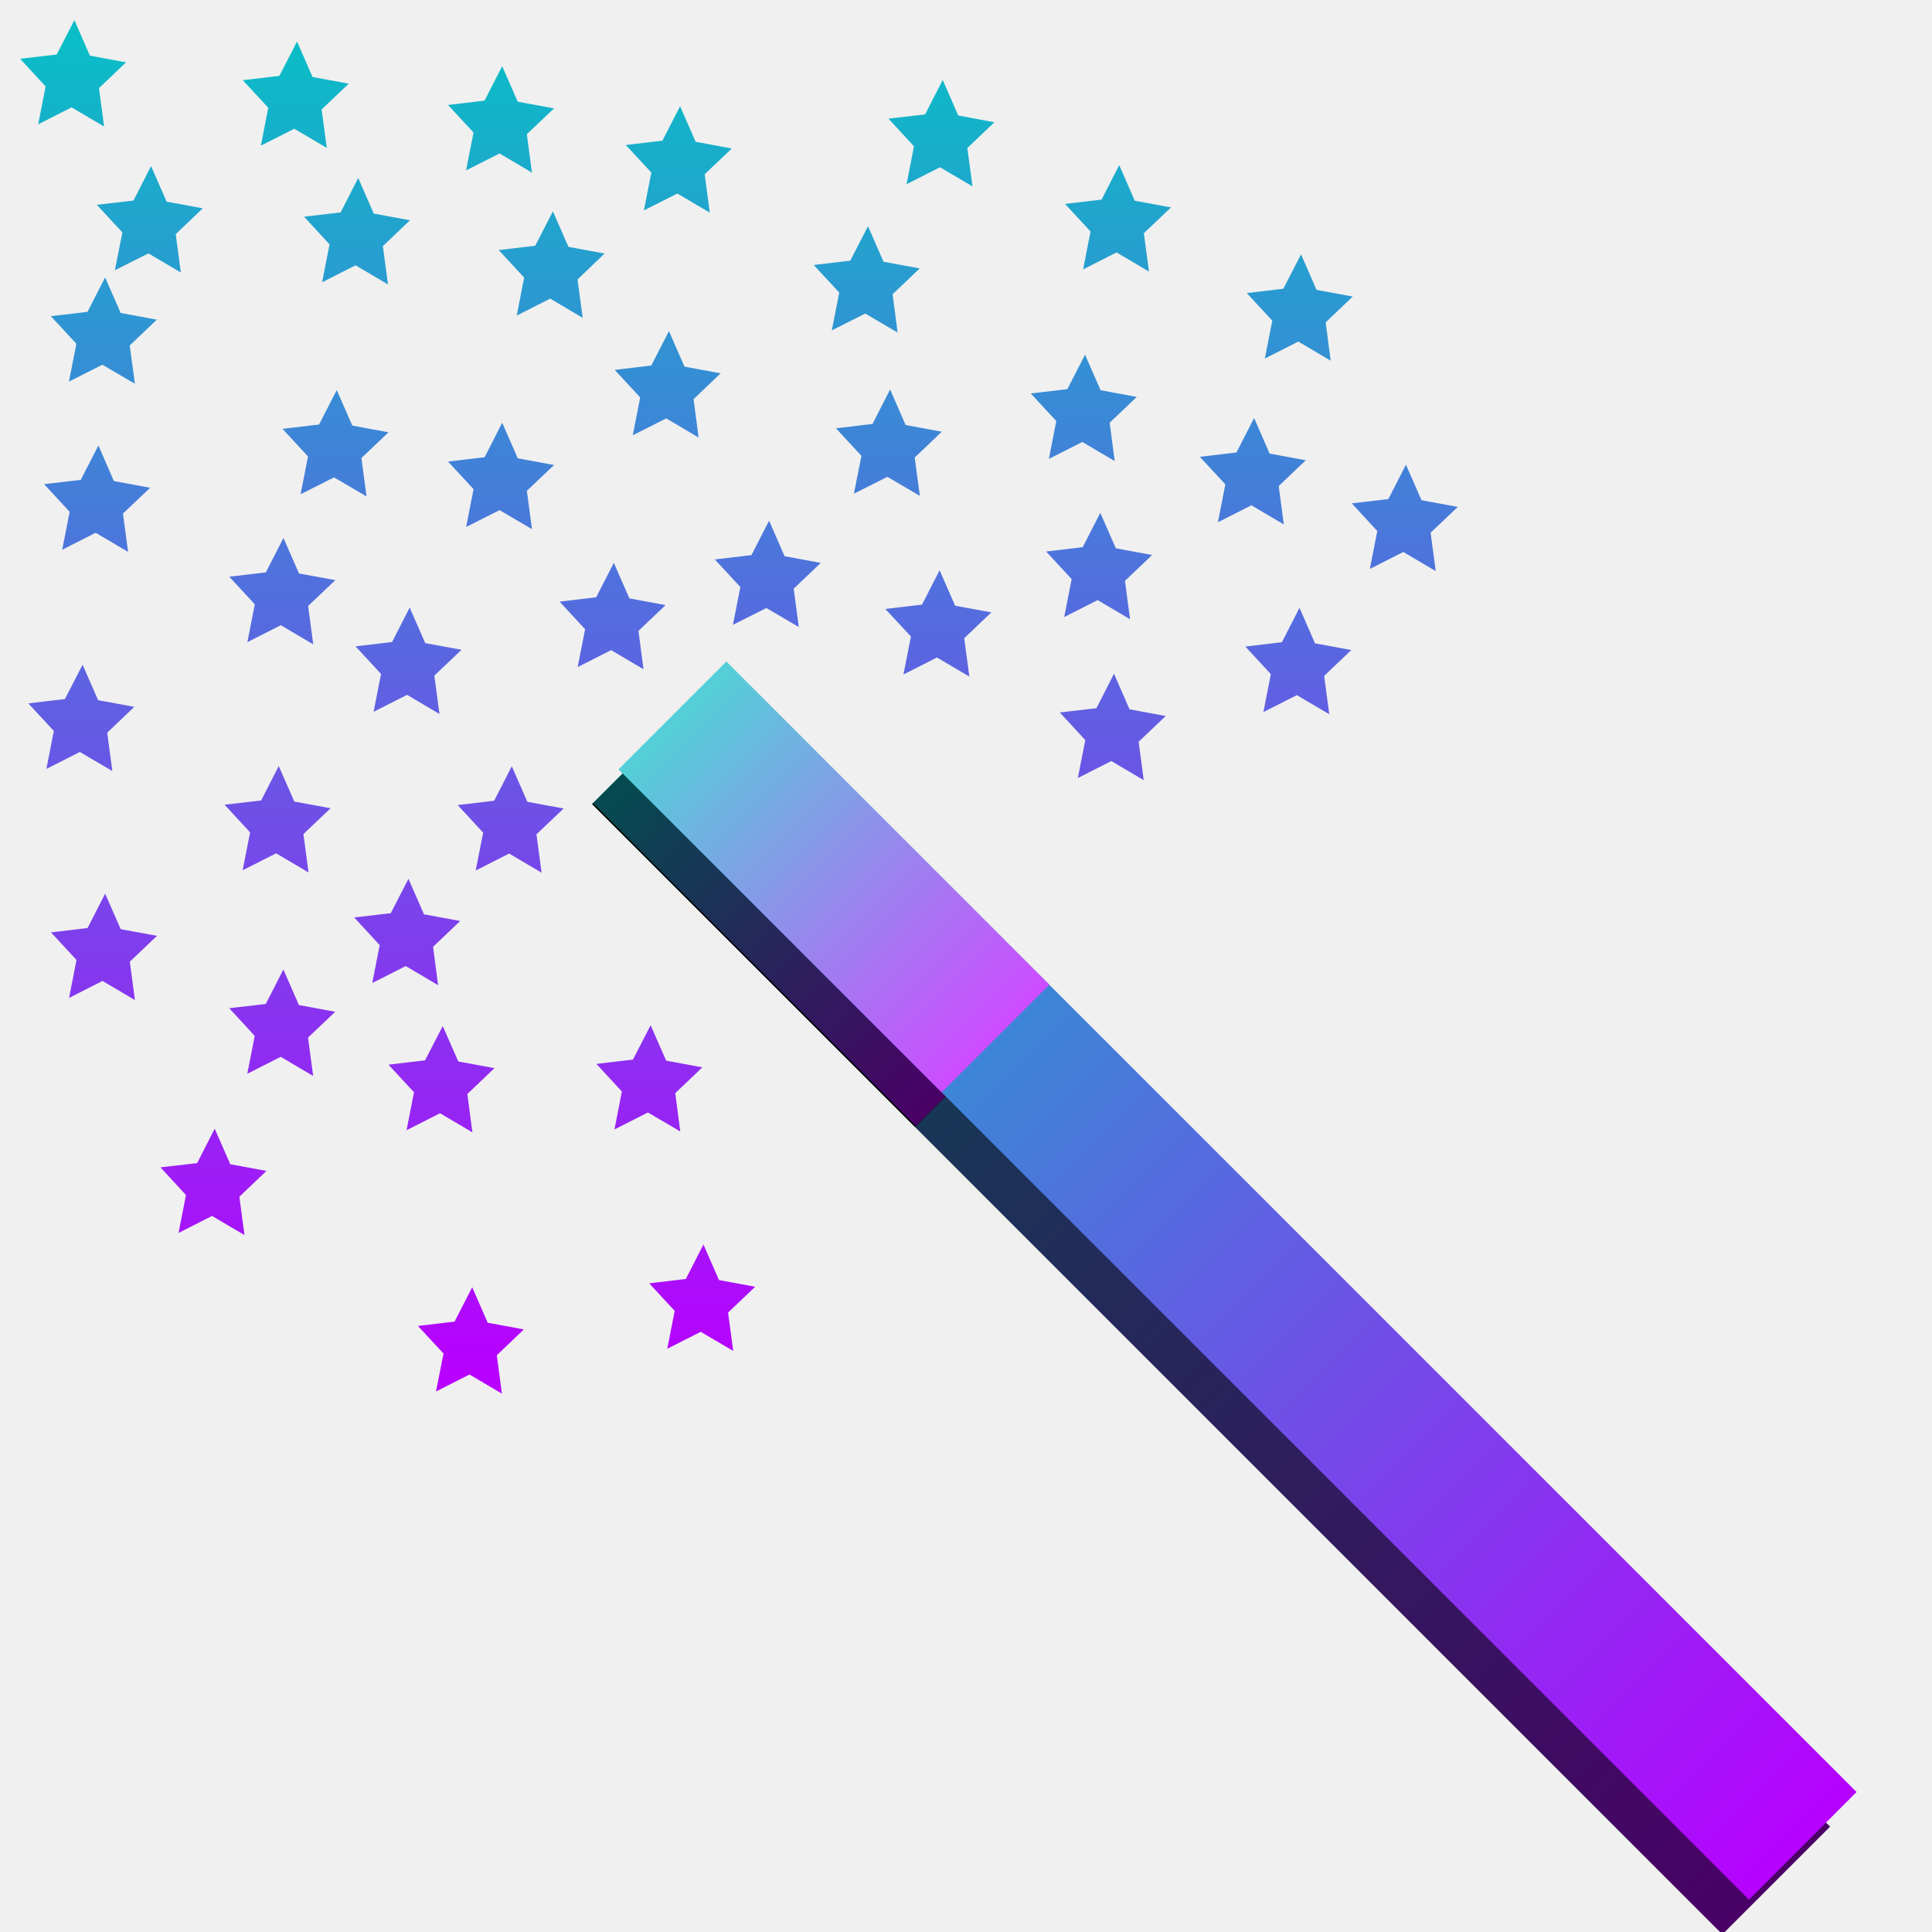
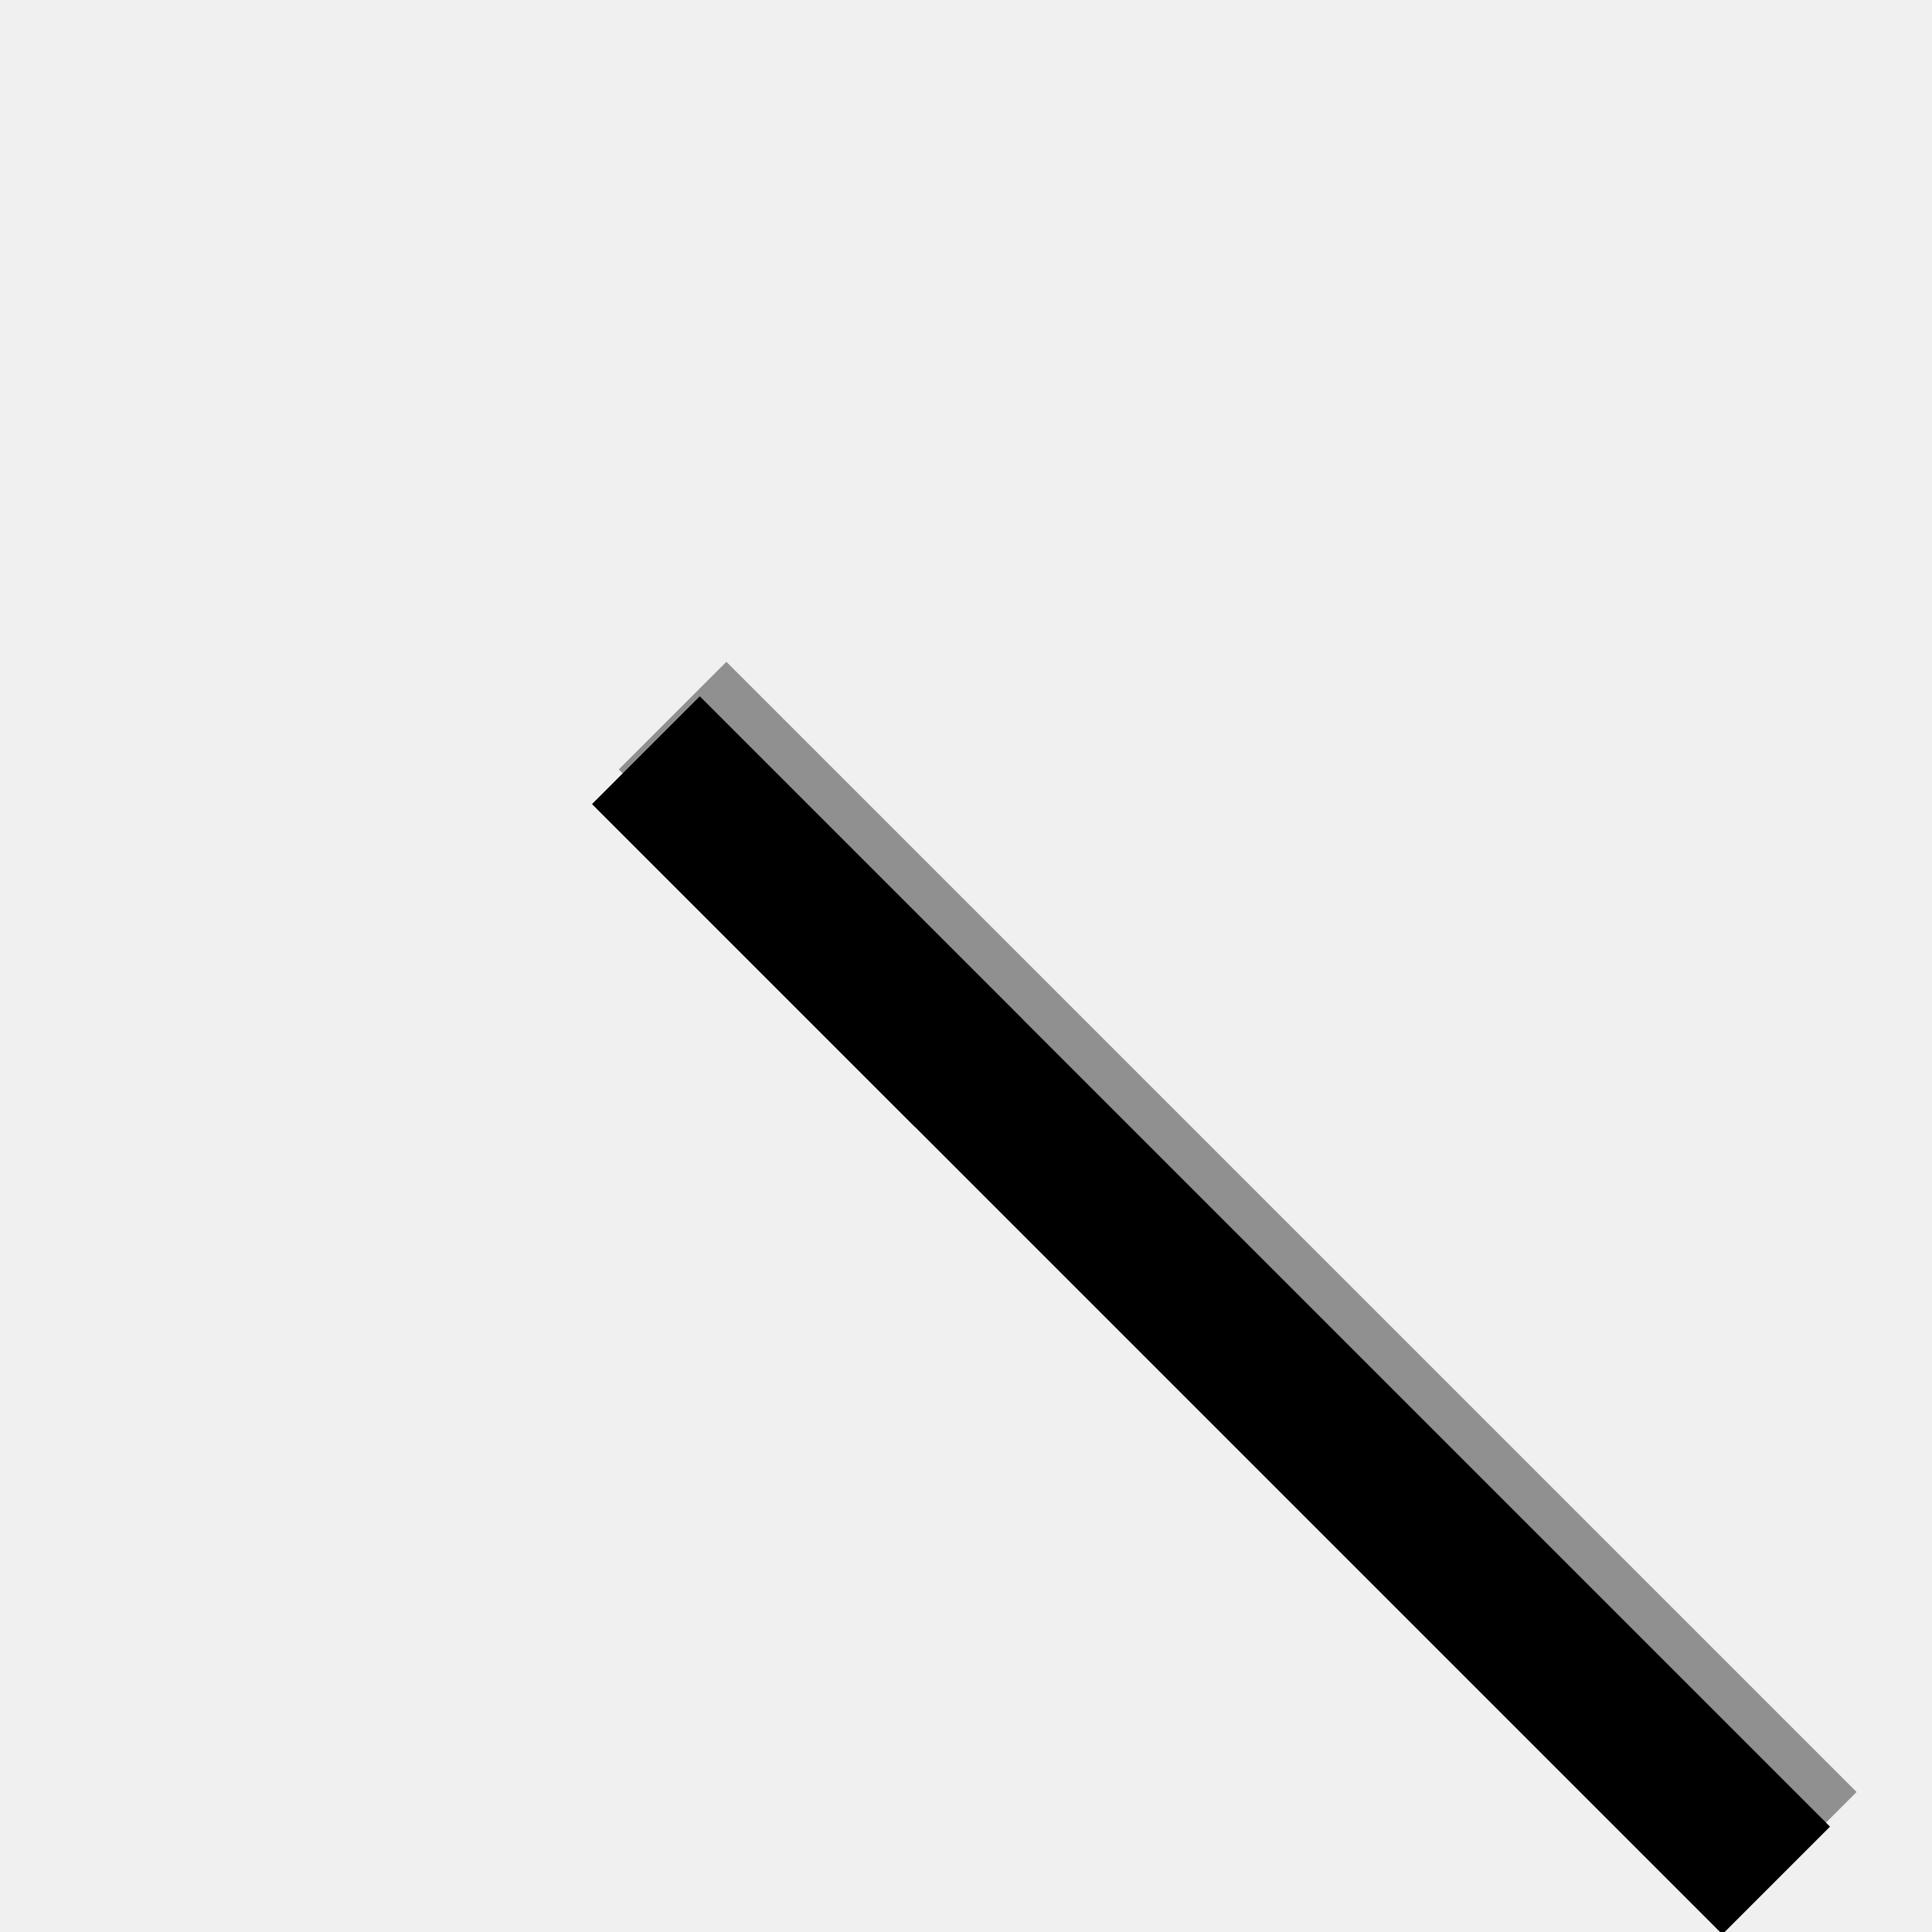
- <svg xmlns="http://www.w3.org/2000/svg" viewBox="0 0 48 48" style="display:inline;enable-background:new" version="1.0" id="svg11300" height="48" width="48">
+ <svg xmlns="http://www.w3.org/2000/svg" xmlns:xlink="http://www.w3.org/1999/xlink" viewBox="0 0 48 48" style="display:inline;enable-background:new" version="1.0" id="svg11300" height="48" width="48">
  <defs id="defs3">
    <style id="current-color-scheme" type="text/css">
      .ColorScheme-Text { color: #0abdc6; } .ColorScheme-Highlight { color:#5294e2; }
     </style>
    <linearGradient id="arrongin" x1="0%" x2="0%" y1="0%" y2="100%">
      <stop offset="0%" style="stop-color:#dd9b44; stop-opacity:1" id="stop9192" />
      <stop offset="100%" style="stop-color:#ad6c16; stop-opacity:1" id="stop9194" />
    </linearGradient>
    <linearGradient id="aurora" x1="0%" x2="0%" y1="0%" y2="100%">
      <stop offset="0%" style="stop-color:#09D4DF; stop-opacity:1" id="stop9197" />
      <stop offset="100%" style="stop-color:#9269F4; stop-opacity:1" id="stop9199" />
    </linearGradient>
    <linearGradient id="cyberneon" x1="0%" x2="0%" y1="0%" y2="100%">
      <stop offset="0" style="stop-color:#0abdc6; stop-opacity:1" id="stop9202" />
      <stop offset="1" style="stop-color:#ea00d9; stop-opacity:1" id="stop9204" />
    </linearGradient>
    <linearGradient id="fitdance" x1="0%" x2="0%" y1="0%" y2="100%">
      <stop offset="0%" style="stop-color:#1AD6AB; stop-opacity:1" id="stop9207" />
      <stop offset="100%" style="stop-color:#329DB6; stop-opacity:1" id="stop9209" />
    </linearGradient>
-     <linearGradient id="oomox" x1="0%" x2="0%" y1="0%" y2="100%">
+     <linearGradient id="oomox" x1="0%" x2="0%" y1="0%" y2="100%" xlink:href="#linearGradient1658">
      <stop offset="0%" style="stop-color:#0abdc6; stop-opacity:1" id="stop9212" />
      <stop offset="100%" style="stop-color:#b800ff; stop-opacity:1" id="stop9214" />
    </linearGradient>
    <linearGradient id="rainblue" x1="0%" x2="0%" y1="0%" y2="100%">
      <stop offset="0%" style="stop-color:#00F260; stop-opacity:1" id="stop9217" />
      <stop offset="100%" style="stop-color:#0575E6; stop-opacity:1" id="stop9219" />
    </linearGradient>
    <linearGradient id="sunrise" x1="0%" x2="0%" y1="0%" y2="100%">
      <stop offset="0%" style="stop-color: #FF8501; stop-opacity:1" id="stop9222" />
      <stop offset="100%" style="stop-color: #FFCB01; stop-opacity:1" id="stop9224" />
    </linearGradient>
    <linearGradient id="telinkrin" x1="0%" x2="0%" y1="0%" y2="100%">
      <stop offset="0%" style="stop-color: #b2ced6; stop-opacity:1" id="stop9227" />
      <stop offset="100%" style="stop-color: #6da5b7; stop-opacity:1" id="stop9229" />
    </linearGradient>
    <linearGradient id="60spsycho" x1="0%" x2="0%" y1="0%" y2="100%">
      <stop offset="0%" style="stop-color: #df5940; stop-opacity:1" id="stop9232" />
      <stop offset="25%" style="stop-color: #d8d15f; stop-opacity:1" id="stop9234" />
      <stop offset="50%" style="stop-color: #e9882a; stop-opacity:1" id="stop9236" />
      <stop offset="100%" style="stop-color: #279362; stop-opacity:1" id="stop9238" />
    </linearGradient>
    <linearGradient id="90ssummer" x1="0%" x2="0%" y1="0%" y2="100%">
      <stop offset="0%" style="stop-color: #f618c7; stop-opacity:1" id="stop9241" />
      <stop offset="20%" style="stop-color: #94ffab; stop-opacity:1" id="stop9243" />
      <stop offset="50%" style="stop-color: #fbfd54; stop-opacity:1" id="stop9245" />
      <stop offset="100%" style="stop-color: #0f83ae; stop-opacity:1" id="stop9247" />
    </linearGradient>
  </defs>
  <g id="g872" transform="matrix(0.4727441,0,0,0.4727441,-61.90843,-5.05481)" style="display:inline">
    <g id="g872-7" transform="translate(-1.39697,1.821315)">
      <rect transform="rotate(-45)" ry="0" rx="2.852" y="151.747" x="79.439" height="84" width="8" id="rect853-5" style="display:inline;opacity:1;fill:#000000;fill-opacity:1;stroke:none;stroke-width:1;stroke-linecap:butt;stroke-linejoin:miter;stroke-miterlimit:4;stroke-dasharray:none;stroke-dashoffset:0;stroke-opacity:1;paint-order:normal" />
      <rect transform="rotate(-45)" ry="0" rx="2.852" y="151.748" x="79.439" height="84" width="8" id="rect853-5-6" class="ColorScheme-Text" style="display:inline;opacity:0.4;fill:url(#oomox);fill-opacity:1;stroke:none;stroke-width:1;stroke-linecap:butt;stroke-linejoin:miter;stroke-miterlimit:4;stroke-dasharray:none;stroke-dashoffset:0;stroke-opacity:1;paint-order:normal;enable-background:new" />
      <rect transform="rotate(-45)" ry="0" rx="0" y="151.747" x="79.439" height="24" width="8" id="rect853-3-9" style="display:inline;opacity:1;fill:#000000;fill-opacity:1;stroke:none;stroke-width:0.535;stroke-linecap:butt;stroke-linejoin:miter;stroke-miterlimit:4;stroke-dasharray:none;stroke-dashoffset:0;stroke-opacity:1;paint-order:normal;enable-background:new" />
      <rect transform="rotate(-45)" ry="0" rx="0" y="151.736" x="79.504" height="24" width="8" id="rect853-3-9-0" class="ColorScheme-Text" style="display:inline;opacity:0.4;fill:url(#oomox);fill-opacity:1;stroke:none;stroke-width:0.535;stroke-linecap:butt;stroke-linejoin:miter;stroke-miterlimit:4;stroke-dasharray:none;stroke-dashoffset:0;stroke-opacity:1;paint-order:normal;enable-background:new" />
    </g>
-     <path id="path635" class="ColorScheme-Text" style="display:inline;enable-background:new;fill:url(#oomox);fill-opacity:1;stroke:url(#oomox);stroke-width:0.355;stroke-linecap:butt;stroke-miterlimit:4;stroke-dasharray:none;stroke-opacity:1" d="M 1.835,0.914 1.523,1.521 0.867,1.596 1.325,2.093 1.193,2.766 1.786,2.465 2.362,2.805 2.271,2.124 2.758,1.66 2.108,1.54 Z M 7.367,1.445 7.056,2.05 6.399,2.128 6.856,2.622 6.725,3.297 7.318,2.997 7.894,3.336 7.803,2.653 8.29,2.19 7.64,2.07 Z m 5.097,0.613 -0.31,0.607 -0.656,0.078 0.458,0.495 -0.132,0.673 0.594,-0.301 0.574,0.339 -0.091,-0.681 0.489,-0.464 -0.652,-0.12 z m 10.945,0.343 -0.31,0.607 -0.658,0.076 0.458,0.497 -0.132,0.673 0.594,-0.301 0.576,0.339 L 23.845,3.611 24.332,3.148 23.682,3.026 Z M 16.884,3.053 16.572,3.66 15.916,3.738 16.374,4.232 16.242,4.905 16.835,4.606 17.41,4.944 17.32,4.263 17.807,3.8 17.157,3.679 Z M 27.794,4.517 27.484,5.124 26.828,5.202 27.286,5.697 27.154,6.37 27.748,6.069 28.322,6.408 28.23,5.728 28.719,5.264 28.068,5.144 Z M 3.741,4.541 3.431,5.148 2.774,5.225 3.233,5.72 3.099,6.393 3.695,6.094 4.269,6.432 4.178,5.751 4.665,5.287 4.015,5.167 Z M 8.887,4.837 8.577,5.444 7.921,5.52 8.379,6.017 8.247,6.69 8.841,6.389 9.415,6.728 9.324,6.048 9.812,5.584 9.161,5.464 Z M 13.724,5.665 13.412,6.271 12.757,6.348 13.214,6.843 13.082,7.518 13.676,7.217 14.252,7.557 14.161,6.876 14.648,6.41 13.998,6.29 Z m 7.828,0.369 -0.312,0.607 -0.656,0.078 0.458,0.495 -0.132,0.673 0.594,-0.299 0.574,0.337 -0.089,-0.681 0.487,-0.464 -0.65,-0.12 z m 10.759,0.698 -0.312,0.607 -0.656,0.078 0.458,0.495 -0.132,0.673 0.594,-0.301 0.574,0.339 L 32.748,7.943 33.235,7.479 32.585,7.359 Z M 2.599,7.306 2.289,7.913 1.631,7.991 2.089,8.486 1.957,9.159 2.551,8.86 3.127,9.197 3.035,8.517 3.522,8.053 2.873,7.933 Z m 14.008,1.334 -0.312,0.607 -0.656,0.078 0.458,0.495 -0.132,0.673 0.594,-0.301 0.574,0.339 -0.089,-0.681 0.487,-0.464 -0.65,-0.12 z m 10.338,0.586 -0.312,0.607 -0.656,0.078 0.458,0.495 -0.132,0.673 0.594,-0.301 0.574,0.339 -0.089,-0.681 0.487,-0.464 -0.65,-0.12 z m -4.843,0.865 -0.31,0.607 -0.656,0.078 0.458,0.495 -0.134,0.673 0.595,-0.299 0.574,0.337 -0.091,-0.681 0.487,-0.464 -0.65,-0.12 z m -13.748,0.014 -0.312,0.607 -0.656,0.078 0.458,0.495 -0.132,0.673 0.594,-0.299 0.576,0.337 -0.091,-0.681 0.487,-0.464 -0.65,-0.12 z m 22.791,0.695 -0.31,0.607 -0.658,0.078 0.458,0.495 -0.132,0.673 0.595,-0.301 0.574,0.339 -0.091,-0.681 0.487,-0.464 -0.65,-0.12 z m -18.68,0.118 -0.31,0.607 -0.656,0.078 0.458,0.495 -0.132,0.673 0.594,-0.299 0.574,0.337 -0.091,-0.681 0.489,-0.464 -0.652,-0.12 z M 2.432,11.482 2.12,12.089 1.464,12.165 1.922,12.661 1.79,13.335 2.384,13.034 2.958,13.373 2.867,12.693 3.356,12.229 2.704,12.109 Z m 32.486,0.477 -0.31,0.607 -0.656,0.076 0.458,0.497 -0.132,0.673 0.594,-0.301 0.574,0.339 -0.091,-0.681 0.489,-0.464 -0.652,-0.12 z m -15.823,1.391 -0.31,0.607 -0.658,0.078 0.458,0.495 -0.132,0.673 0.595,-0.299 0.574,0.337 -0.091,-0.681 0.487,-0.464 -0.65,-0.12 z m 8.57,3.804 -0.31,0.607 -0.658,0.076 0.458,0.497 -0.132,0.673 0.595,-0.301 0.574,0.339 -0.091,-0.681 0.487,-0.464 -0.65,-0.12 z m -4.333,-2.572 -0.31,0.605 -0.658,0.078 0.46,0.495 -0.134,0.675 0.595,-0.301 0.574,0.337 -0.091,-0.681 0.487,-0.464 -0.65,-0.12 z m -16.302,-0.803 -0.31,0.607 -0.656,0.078 0.458,0.495 -0.132,0.673 0.594,-0.301 0.574,0.339 -0.091,-0.681 0.489,-0.464 -0.652,-0.12 z m 8.208,0.619 -0.312,0.607 -0.656,0.078 0.458,0.495 -0.132,0.673 0.594,-0.301 0.574,0.339 -0.089,-0.681 0.487,-0.464 -0.65,-0.12 z m -5.072,1.111 -0.31,0.607 -0.656,0.078 0.458,0.495 -0.132,0.673 0.594,-0.301 0.574,0.339 -0.091,-0.681 0.489,-0.464 -0.652,-0.12 z m 17.158,-2.354 -0.31,0.605 -0.656,0.078 0.458,0.495 -0.132,0.675 0.594,-0.301 0.574,0.339 -0.091,-0.681 0.489,-0.465 -0.652,-0.12 z m 4.949,2.361 -0.31,0.605 -0.656,0.078 0.458,0.495 -0.132,0.675 0.594,-0.301 0.574,0.339 -0.091,-0.681 0.489,-0.465 -0.652,-0.12 z m -30.234,1.412 -0.312,0.605 -0.656,0.078 0.458,0.495 -0.132,0.675 0.594,-0.301 0.576,0.339 -0.091,-0.681 0.487,-0.465 -0.65,-0.12 z m 4.874,2.518 -0.31,0.607 -0.656,0.076 0.458,0.497 -0.132,0.673 0.594,-0.301 0.574,0.339 -0.091,-0.681 0.489,-0.464 -0.652,-0.12 z m 5.79,0.006 -0.31,0.607 -0.656,0.078 0.458,0.495 -0.132,0.673 0.594,-0.301 0.574,0.339 -0.091,-0.681 0.489,-0.464 -0.652,-0.12 z m -2.568,2.795 -0.312,0.607 -0.656,0.076 0.458,0.497 -0.132,0.673 0.594,-0.301 0.574,0.339 -0.089,-0.681 0.487,-0.464 -0.65,-0.12 z m -7.535,0.37 -0.31,0.605 -0.656,0.078 0.458,0.495 -0.132,0.675 0.594,-0.301 0.574,0.339 -0.091,-0.681 0.489,-0.465 -0.652,-0.12 z m 4.428,1.885 -0.31,0.607 -0.656,0.076 0.458,0.497 -0.132,0.673 0.594,-0.301 0.574,0.339 -0.091,-0.681 0.489,-0.464 -0.652,-0.12 z m 9.124,1.383 -0.312,0.605 -0.656,0.078 0.458,0.495 -0.132,0.675 0.594,-0.301 0.574,0.337 -0.089,-0.681 0.487,-0.464 -0.65,-0.12 z m -5.165,0.019 -0.312,0.605 -0.656,0.078 0.458,0.495 -0.132,0.675 0.594,-0.301 0.574,0.339 -0.089,-0.681 0.487,-0.465 -0.65,-0.12 z m -5.665,2.552 -0.31,0.607 -0.658,0.076 0.458,0.497 -0.132,0.673 0.594,-0.301 0.576,0.339 -0.091,-0.681 0.487,-0.464 -0.65,-0.12 z m 12.142,2.878 -0.31,0.607 -0.658,0.078 0.458,0.495 -0.132,0.673 0.594,-0.301 0.576,0.339 -0.091,-0.681 0.487,-0.464 -0.65,-0.12 z m -5.745,1.061 -0.31,0.605 -0.658,0.078 0.46,0.495 -0.134,0.675 0.595,-0.301 0.574,0.339 -0.091,-0.681 0.487,-0.465 -0.65,-0.12 z" transform="matrix(2.115309,0,0,2.115309,130.9555,10.69249)" />
+     <path id="path635" class="ColorScheme-Text" style="display:inline;fill:url(#oomox);fill-opacity:1;stroke:url(#oomox);stroke-width:0.355;stroke-linecap:butt;stroke-miterlimit:4;stroke-dasharray:none;stroke-opacity:1;enable-background:new" d="M 1.835,0.914 1.523,1.521 0.867,1.596 1.325,2.093 1.193,2.766 1.786,2.465 2.362,2.805 2.271,2.124 2.758,1.66 2.108,1.54 Z M 7.367,1.445 7.056,2.05 6.399,2.128 6.856,2.622 6.725,3.297 7.318,2.997 7.894,3.336 7.803,2.653 8.29,2.19 7.64,2.07 Z m 5.097,0.613 -0.31,0.607 -0.656,0.078 0.458,0.495 -0.132,0.673 0.594,-0.301 0.574,0.339 -0.091,-0.681 0.489,-0.464 -0.652,-0.12 z m 10.945,0.343 -0.31,0.607 -0.658,0.076 0.458,0.497 -0.132,0.673 0.594,-0.301 0.576,0.339 L 23.845,3.611 24.332,3.148 23.682,3.026 Z M 16.884,3.053 16.572,3.66 15.916,3.738 16.374,4.232 16.242,4.905 16.835,4.606 17.41,4.944 17.32,4.263 17.807,3.8 17.157,3.679 Z M 27.794,4.517 27.484,5.124 26.828,5.202 27.286,5.697 27.154,6.37 27.748,6.069 28.322,6.408 28.23,5.728 28.719,5.264 28.068,5.144 Z M 3.741,4.541 3.431,5.148 2.774,5.225 3.233,5.72 3.099,6.393 3.695,6.094 4.269,6.432 4.178,5.751 4.665,5.287 4.015,5.167 Z M 8.887,4.837 8.577,5.444 7.921,5.52 8.379,6.017 8.247,6.69 8.841,6.389 9.415,6.728 9.324,6.048 9.812,5.584 9.161,5.464 Z M 13.724,5.665 13.412,6.271 12.757,6.348 13.214,6.843 13.082,7.518 13.676,7.217 14.252,7.557 14.161,6.876 14.648,6.41 13.998,6.29 Z m 7.828,0.369 -0.312,0.607 -0.656,0.078 0.458,0.495 -0.132,0.673 0.594,-0.299 0.574,0.337 -0.089,-0.681 0.487,-0.464 -0.65,-0.12 z m 10.759,0.698 -0.312,0.607 -0.656,0.078 0.458,0.495 -0.132,0.673 0.594,-0.301 0.574,0.339 L 32.748,7.943 33.235,7.479 32.585,7.359 Z M 2.599,7.306 2.289,7.913 1.631,7.991 2.089,8.486 1.957,9.159 2.551,8.86 3.127,9.197 3.035,8.517 3.522,8.053 2.873,7.933 Z m 14.008,1.334 -0.312,0.607 -0.656,0.078 0.458,0.495 -0.132,0.673 0.594,-0.301 0.574,0.339 -0.089,-0.681 0.487,-0.464 -0.65,-0.12 z m 10.338,0.586 -0.312,0.607 -0.656,0.078 0.458,0.495 -0.132,0.673 0.594,-0.301 0.574,0.339 -0.089,-0.681 0.487,-0.464 -0.65,-0.12 z m -4.843,0.865 -0.31,0.607 -0.656,0.078 0.458,0.495 -0.134,0.673 0.595,-0.299 0.574,0.337 -0.091,-0.681 0.487,-0.464 -0.65,-0.12 z m -13.748,0.014 -0.312,0.607 -0.656,0.078 0.458,0.495 -0.132,0.673 0.594,-0.299 0.576,0.337 -0.091,-0.681 0.487,-0.464 -0.65,-0.12 z m 22.791,0.695 -0.31,0.607 -0.658,0.078 0.458,0.495 -0.132,0.673 0.595,-0.301 0.574,0.339 -0.091,-0.681 0.487,-0.464 -0.65,-0.12 z m -18.68,0.118 -0.31,0.607 -0.656,0.078 0.458,0.495 -0.132,0.673 0.594,-0.299 0.574,0.337 -0.091,-0.681 0.489,-0.464 -0.652,-0.12 z M 2.432,11.482 2.12,12.089 1.464,12.165 1.922,12.661 1.79,13.335 2.384,13.034 2.958,13.373 2.867,12.693 3.356,12.229 2.704,12.109 Z m 32.486,0.477 -0.31,0.607 -0.656,0.076 0.458,0.497 -0.132,0.673 0.594,-0.301 0.574,0.339 -0.091,-0.681 0.489,-0.464 -0.652,-0.12 z m -15.823,1.391 -0.31,0.607 -0.658,0.078 0.458,0.495 -0.132,0.673 0.595,-0.299 0.574,0.337 -0.091,-0.681 0.487,-0.464 -0.65,-0.12 z m 8.57,3.804 -0.31,0.607 -0.658,0.076 0.458,0.497 -0.132,0.673 0.595,-0.301 0.574,0.339 -0.091,-0.681 0.487,-0.464 -0.65,-0.12 z m -4.333,-2.572 -0.31,0.605 -0.658,0.078 0.46,0.495 -0.134,0.675 0.595,-0.301 0.574,0.337 -0.091,-0.681 0.487,-0.464 -0.65,-0.12 z m -16.302,-0.803 -0.31,0.607 -0.656,0.078 0.458,0.495 -0.132,0.673 0.594,-0.301 0.574,0.339 -0.091,-0.681 0.489,-0.464 -0.652,-0.12 z m 8.208,0.619 -0.312,0.607 -0.656,0.078 0.458,0.495 -0.132,0.673 0.594,-0.301 0.574,0.339 -0.089,-0.681 0.487,-0.464 -0.65,-0.12 z m -5.072,1.111 -0.31,0.607 -0.656,0.078 0.458,0.495 -0.132,0.673 0.594,-0.301 0.574,0.339 -0.091,-0.681 0.489,-0.464 -0.652,-0.12 z m 17.158,-2.354 -0.31,0.605 -0.656,0.078 0.458,0.495 -0.132,0.675 0.594,-0.301 0.574,0.339 -0.091,-0.681 0.489,-0.465 -0.652,-0.12 z m 4.949,2.361 -0.31,0.605 -0.656,0.078 0.458,0.495 -0.132,0.675 0.594,-0.301 0.574,0.339 -0.091,-0.681 0.489,-0.465 -0.652,-0.12 z m -30.234,1.412 -0.312,0.605 -0.656,0.078 0.458,0.495 -0.132,0.675 0.594,-0.301 0.576,0.339 -0.091,-0.681 0.487,-0.465 -0.65,-0.12 z m 4.874,2.518 -0.31,0.607 -0.656,0.076 0.458,0.497 -0.132,0.673 0.594,-0.301 0.574,0.339 -0.091,-0.681 0.489,-0.464 -0.652,-0.12 z m 5.79,0.006 -0.31,0.607 -0.656,0.078 0.458,0.495 -0.132,0.673 0.594,-0.301 0.574,0.339 -0.091,-0.681 0.489,-0.464 -0.652,-0.12 z m -2.568,2.795 -0.312,0.607 -0.656,0.076 0.458,0.497 -0.132,0.673 0.594,-0.301 0.574,0.339 -0.089,-0.681 0.487,-0.464 -0.65,-0.12 z m -7.535,0.37 -0.31,0.605 -0.656,0.078 0.458,0.495 -0.132,0.675 0.594,-0.301 0.574,0.339 -0.091,-0.681 0.489,-0.465 -0.652,-0.12 z m 4.428,1.885 -0.31,0.607 -0.656,0.076 0.458,0.497 -0.132,0.673 0.594,-0.301 0.574,0.339 -0.091,-0.681 0.489,-0.464 -0.652,-0.12 z m 9.124,1.383 -0.312,0.605 -0.656,0.078 0.458,0.495 -0.132,0.675 0.594,-0.301 0.574,0.337 -0.089,-0.681 0.487,-0.464 -0.65,-0.12 z m -5.165,0.019 -0.312,0.605 -0.656,0.078 0.458,0.495 -0.132,0.675 0.594,-0.301 0.574,0.339 -0.089,-0.681 0.487,-0.465 -0.65,-0.12 z m -5.665,2.552 -0.31,0.607 -0.658,0.076 0.458,0.497 -0.132,0.673 0.594,-0.301 0.576,0.339 -0.091,-0.681 0.487,-0.464 -0.65,-0.12 z m 12.142,2.878 -0.31,0.607 -0.658,0.078 0.458,0.495 -0.132,0.673 0.594,-0.301 0.576,0.339 -0.091,-0.681 0.487,-0.464 -0.65,-0.12 z m -5.745,1.061 -0.31,0.605 -0.658,0.078 0.46,0.495 -0.134,0.675 0.595,-0.301 0.574,0.339 -0.091,-0.681 0.487,-0.465 -0.65,-0.12 z" transform="matrix(2.115309,0,0,2.115309,130.9555,10.69249)" />
    <rect transform="rotate(-45)" ry="0" rx="2.852" y="151.747" x="79.439" height="84" width="8" id="rect853" class="ColorScheme-Text" style="display:inline;opacity:1;fill:url(#oomox);fill-opacity:1;stroke:none;stroke-width:1;stroke-linecap:butt;stroke-linejoin:miter;stroke-miterlimit:4;stroke-dasharray:none;stroke-dashoffset:0;stroke-opacity:1;paint-order:normal" />
-     <g id="g995">
-       <rect transform="rotate(-45)" ry="0" rx="0" y="151.747" x="79.439" height="24" width="8" id="rect853-3" class="ColorScheme-Text" style="display:inline;opacity:1;fill:url(#oomox);fill-opacity:1;stroke:none;stroke-width:0.535;stroke-linecap:butt;stroke-linejoin:miter;stroke-miterlimit:4;stroke-dasharray:none;stroke-dashoffset:0;stroke-opacity:1;paint-order:normal;enable-background:new" />
-       <rect transform="rotate(-45)" ry="0" rx="0" y="151.748" x="79.44" height="24" width="8" id="rect853-3-6" class="ColorScheme-Text" style="color:#0abdc6;display:inline;fill:#ffffff;fill-opacity:0.3;stroke:none;stroke-width:0.535;stroke-linecap:butt;stroke-linejoin:miter;stroke-miterlimit:4;stroke-dasharray:none;stroke-dashoffset:0;stroke-opacity:1;paint-order:normal;enable-background:new" />
-     </g>
+     <rect transform="rotate(-45)" ry="0" rx="2.852" y="151.748" x="79.438" height="84" width="8" id="rect853-53" class="ColorScheme-Text" style="display:inline;fill:#000000;fill-opacity:0.4;stroke:none;stroke-width:1;stroke-linecap:butt;stroke-linejoin:miter;stroke-miterlimit:4;stroke-dasharray:none;stroke-dashoffset:0;stroke-opacity:1;paint-order:normal;enable-background:new" />
+     <rect transform="rotate(-45)" ry="0" rx="0" y="151.747" x="79.439" height="24" width="8" id="rect853-3" class="ColorScheme-Text" style="display:inline;opacity:1;fill:url(#oomox);fill-opacity:1.0;stroke:none;stroke-width:0.535;stroke-linecap:butt;stroke-linejoin:miter;stroke-miterlimit:4;stroke-dasharray:none;stroke-dashoffset:0;stroke-opacity:1;paint-order:normal;enable-background:new" />
  </g>
</svg>
